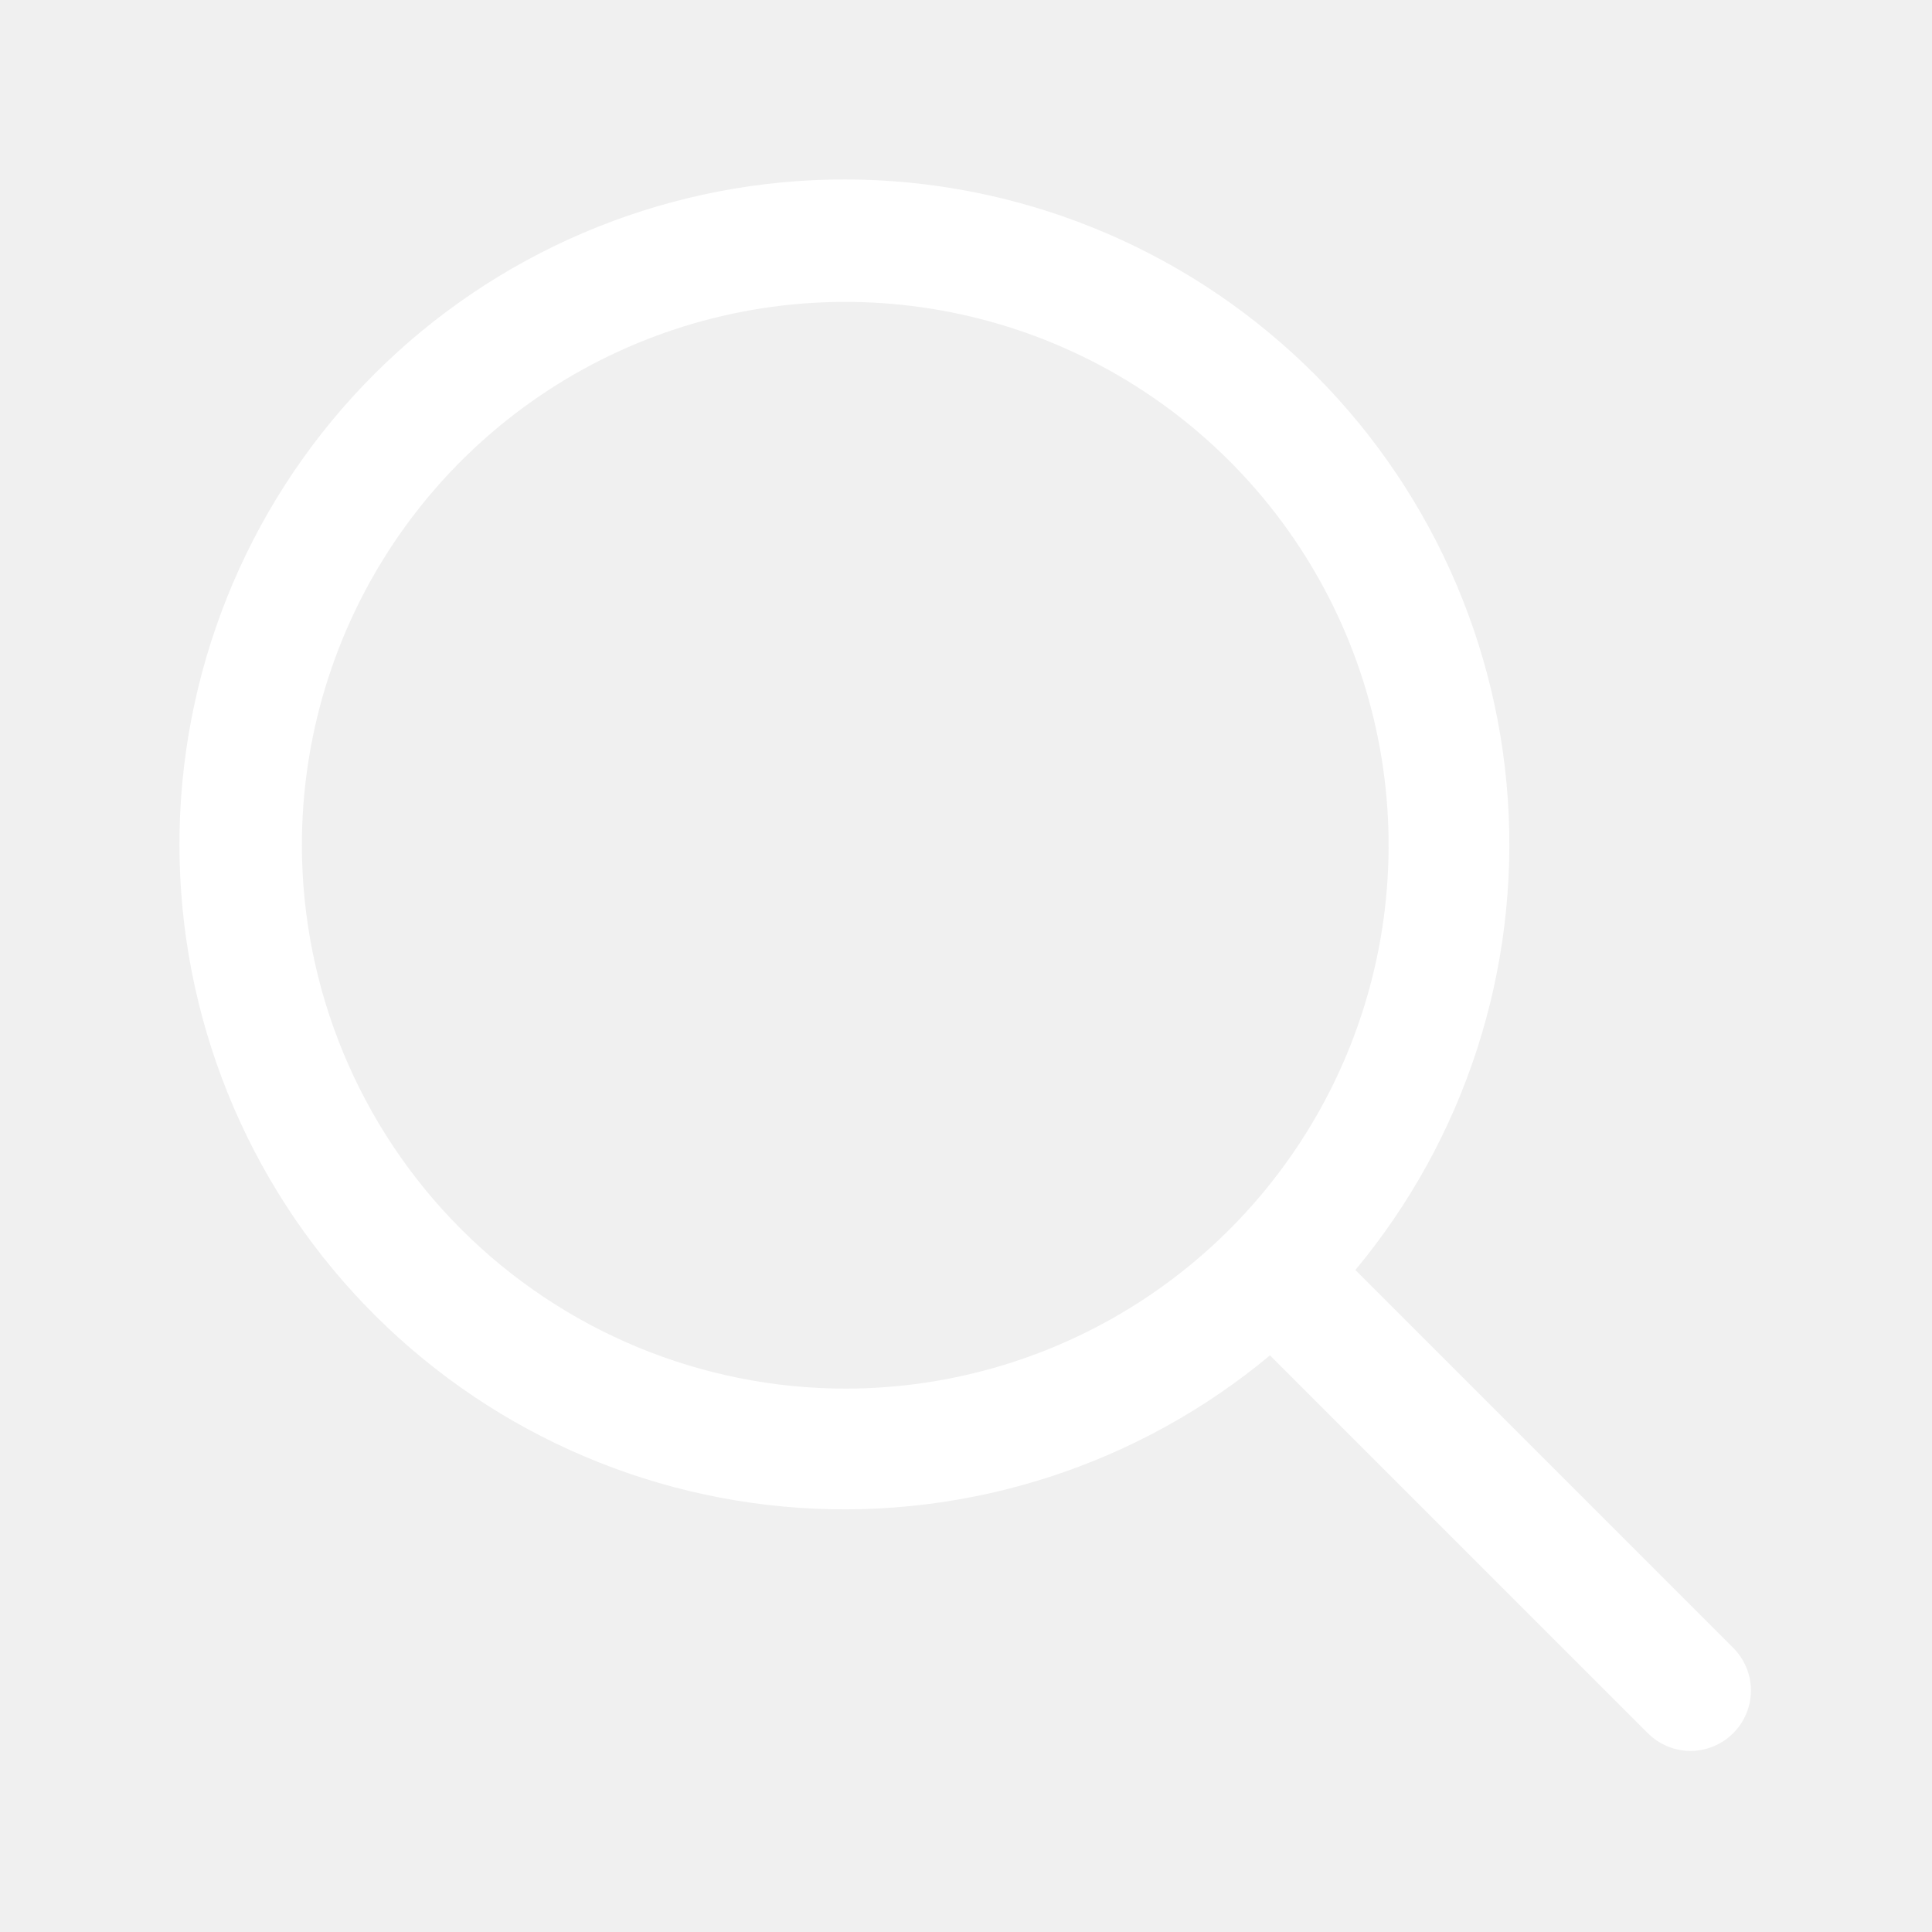
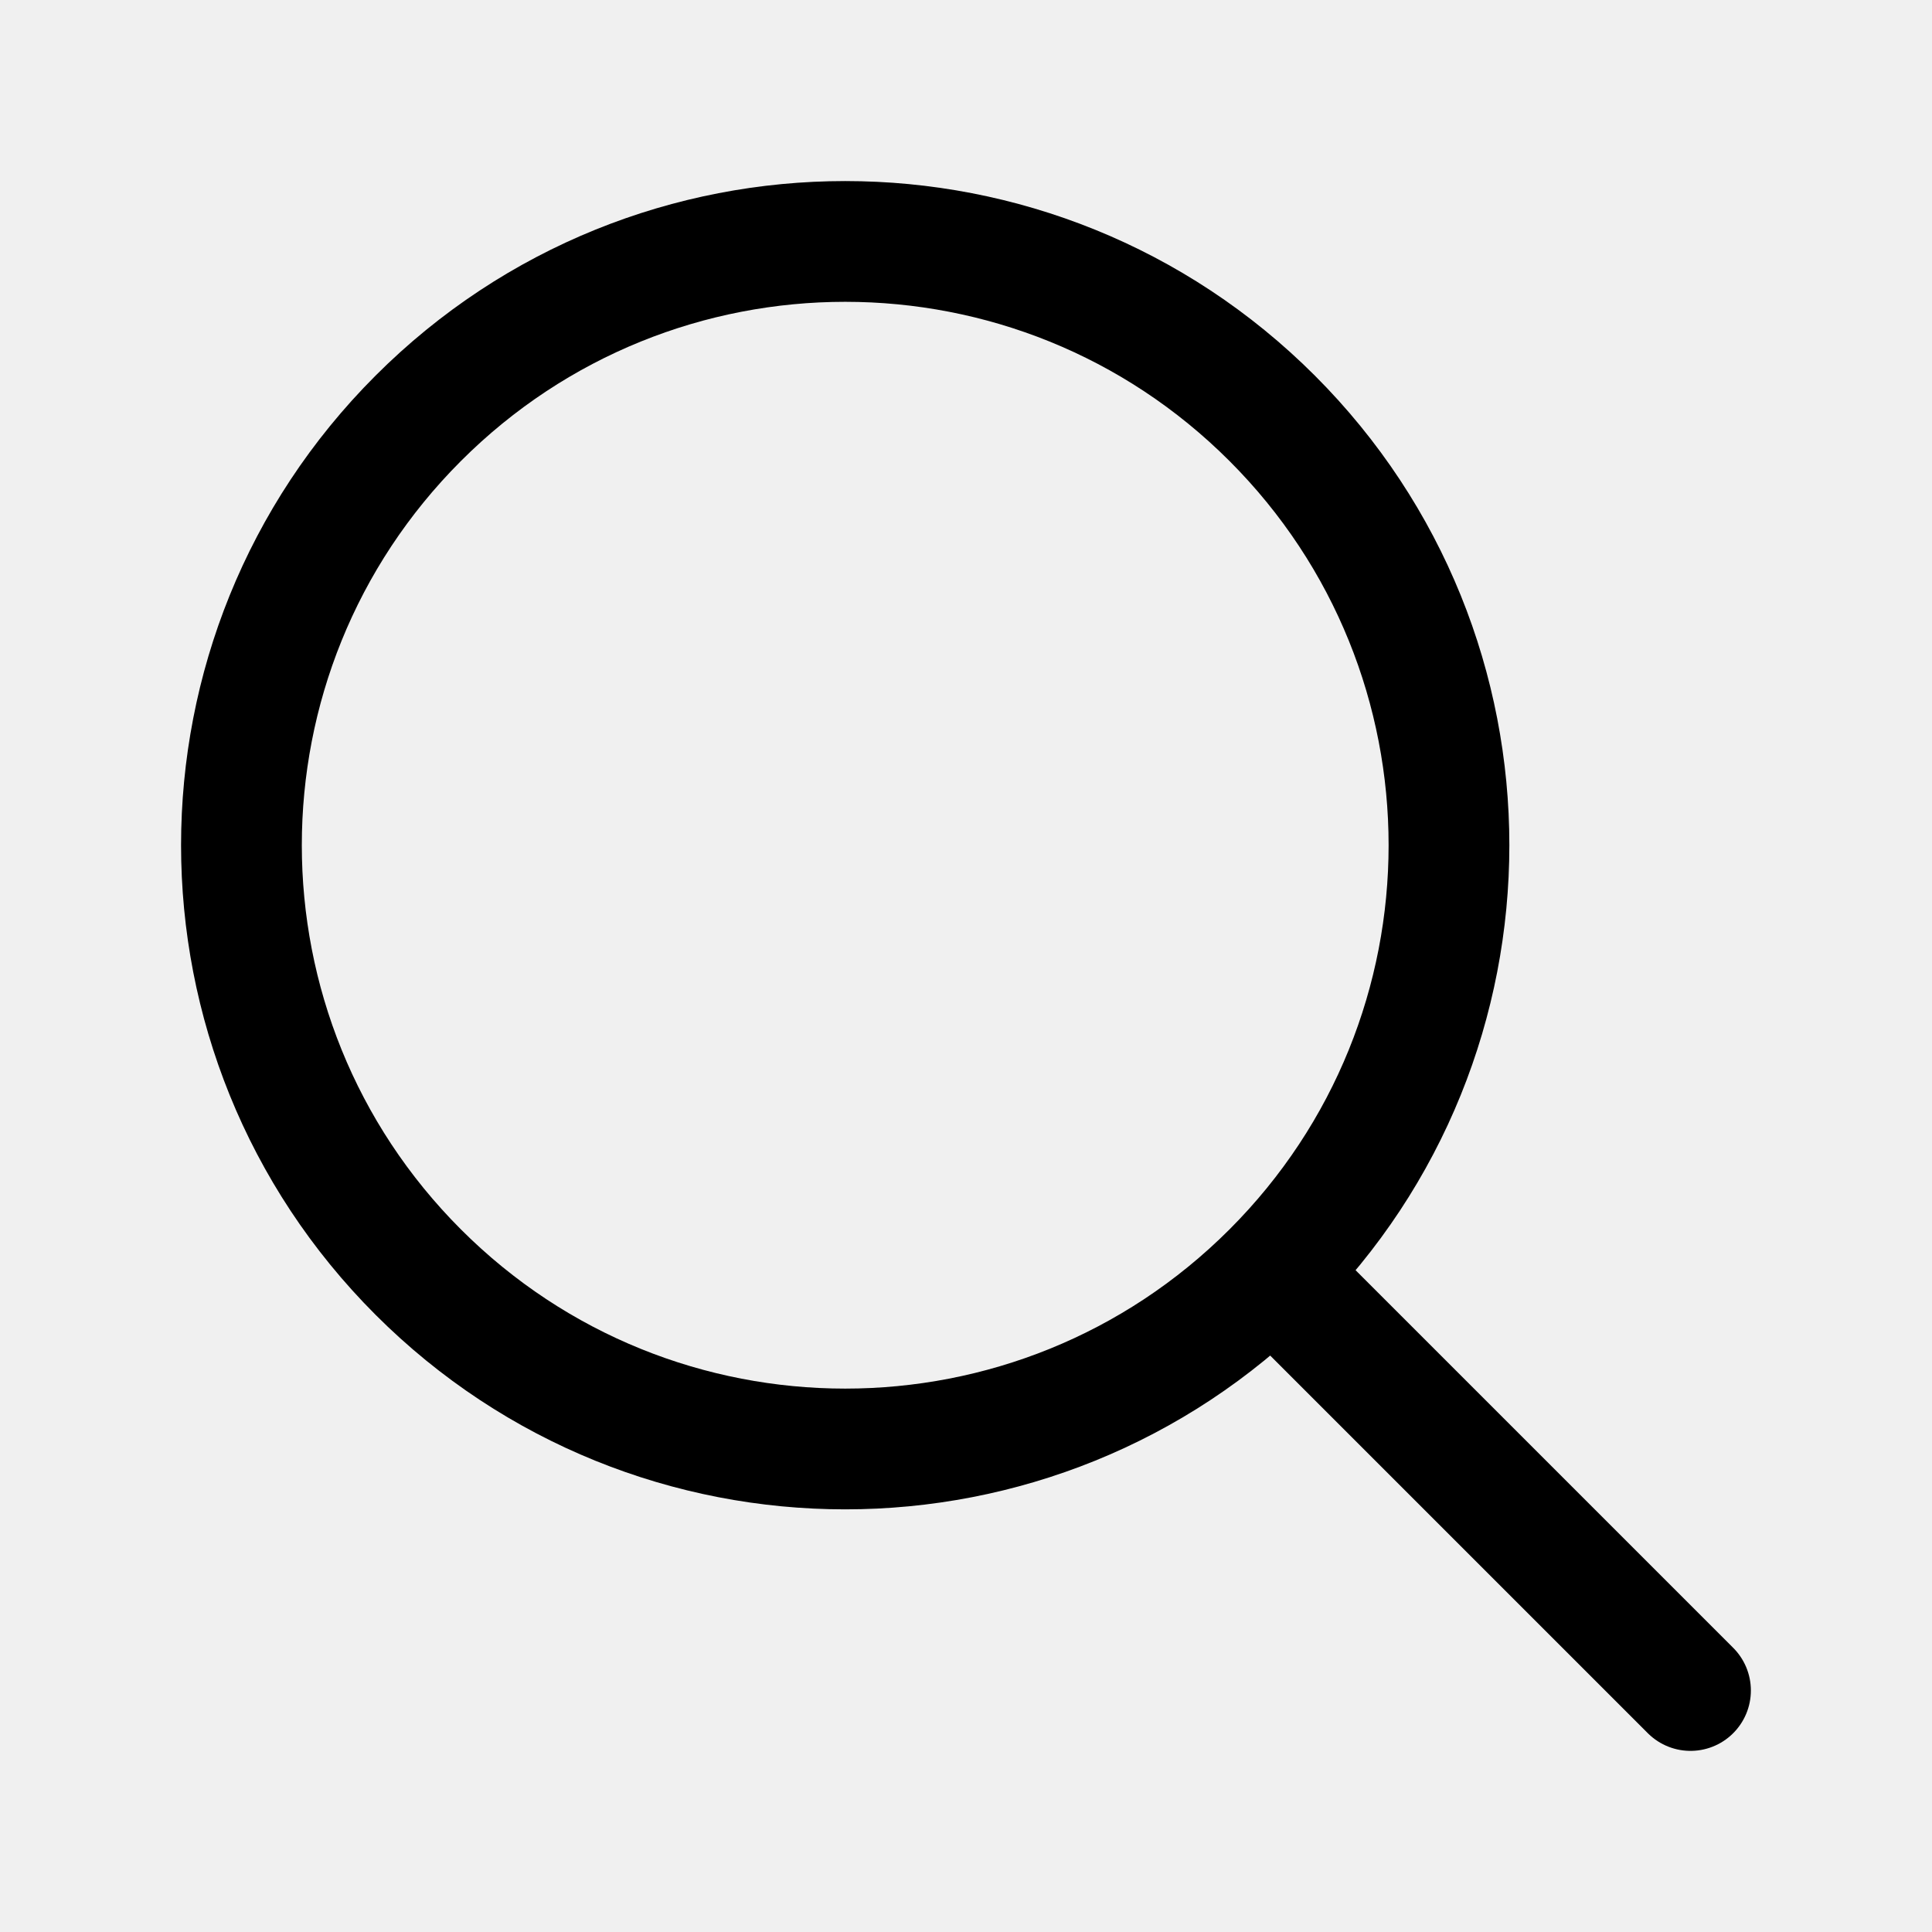
- <svg xmlns="http://www.w3.org/2000/svg" width="32" height="32" viewBox="0 0 32 32" fill="none">
-   <path d="M28.707 27.293L22.449 21.035C24.263 18.857 25.167 16.064 24.974 13.236C24.781 10.408 23.505 7.764 21.412 5.853C19.319 3.941 16.57 2.911 13.736 2.975C10.902 3.04 8.202 4.194 6.198 6.198C4.194 8.202 3.04 10.902 2.975 13.736C2.911 16.57 3.941 19.319 5.853 21.412C7.764 23.505 10.408 24.781 13.236 24.974C16.064 25.167 18.857 24.263 21.035 22.449L27.293 28.707C27.386 28.8 27.496 28.874 27.617 28.924C27.738 28.975 27.869 29.001 28 29.001C28.131 29.001 28.262 28.975 28.383 28.924C28.504 28.874 28.615 28.8 28.707 28.707C28.8 28.615 28.874 28.504 28.924 28.383C28.975 28.262 29.001 28.131 29.001 28C29.001 27.869 28.975 27.738 28.924 27.617C28.874 27.496 28.8 27.386 28.707 27.293ZM5 14C5 12.22 5.528 10.48 6.517 9C7.506 7.52 8.911 6.366 10.556 5.685C12.2 5.004 14.01 4.826 15.756 5.173C17.502 5.52 19.105 6.377 20.364 7.636C21.623 8.895 22.48 10.498 22.827 12.244C23.174 13.99 22.996 15.8 22.315 17.444C21.634 19.089 20.48 20.494 19 21.483C17.52 22.472 15.78 23 14 23C11.614 22.997 9.326 22.048 7.639 20.361C5.952 18.674 5.003 16.386 5 14Z" fill="white" />
+ <svg xmlns="http://www.w3.org/2000/svg" fill="none" viewBox="0 0 24 24" stroke-width="1.5" stroke="currentColor" class="w-6 h-6">
+   <path stroke-linecap="round" stroke-linejoin="round" d="M21 21l-5.197-5.197m0 0A7.5 7.5 0 105.196 5.196a7.5 7.5 0 0010.607 10.607z" />
</svg>
